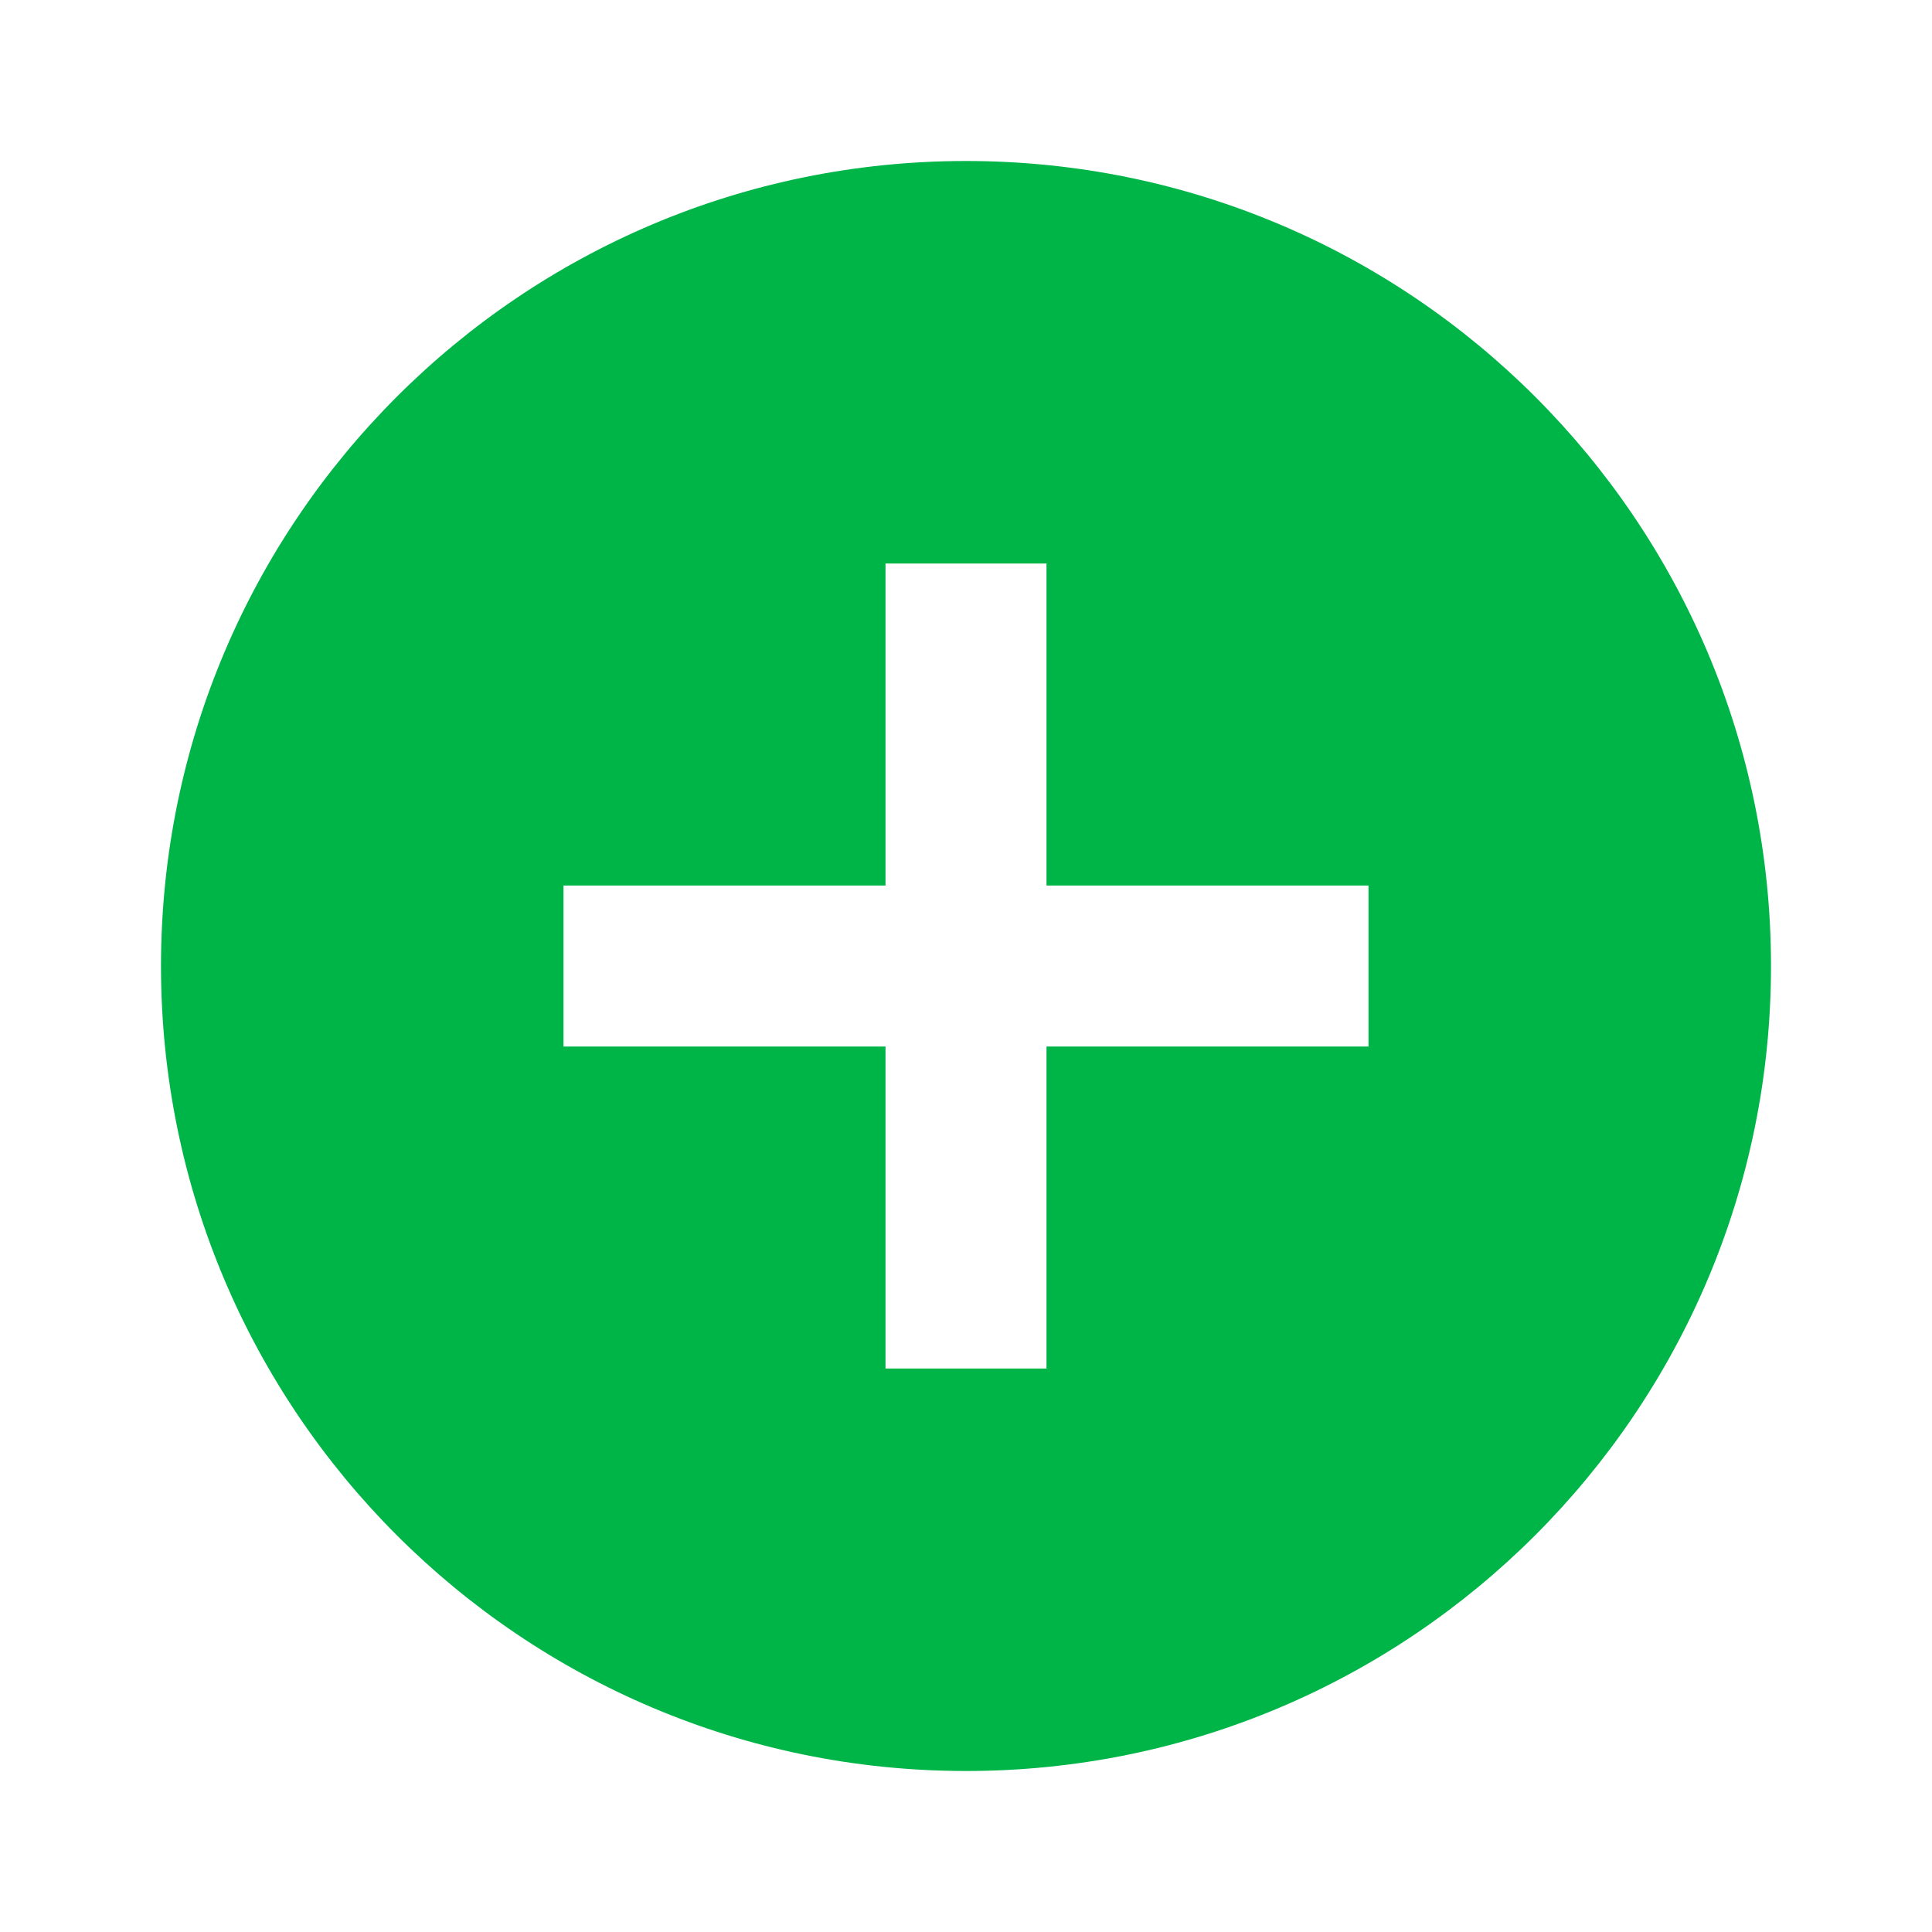
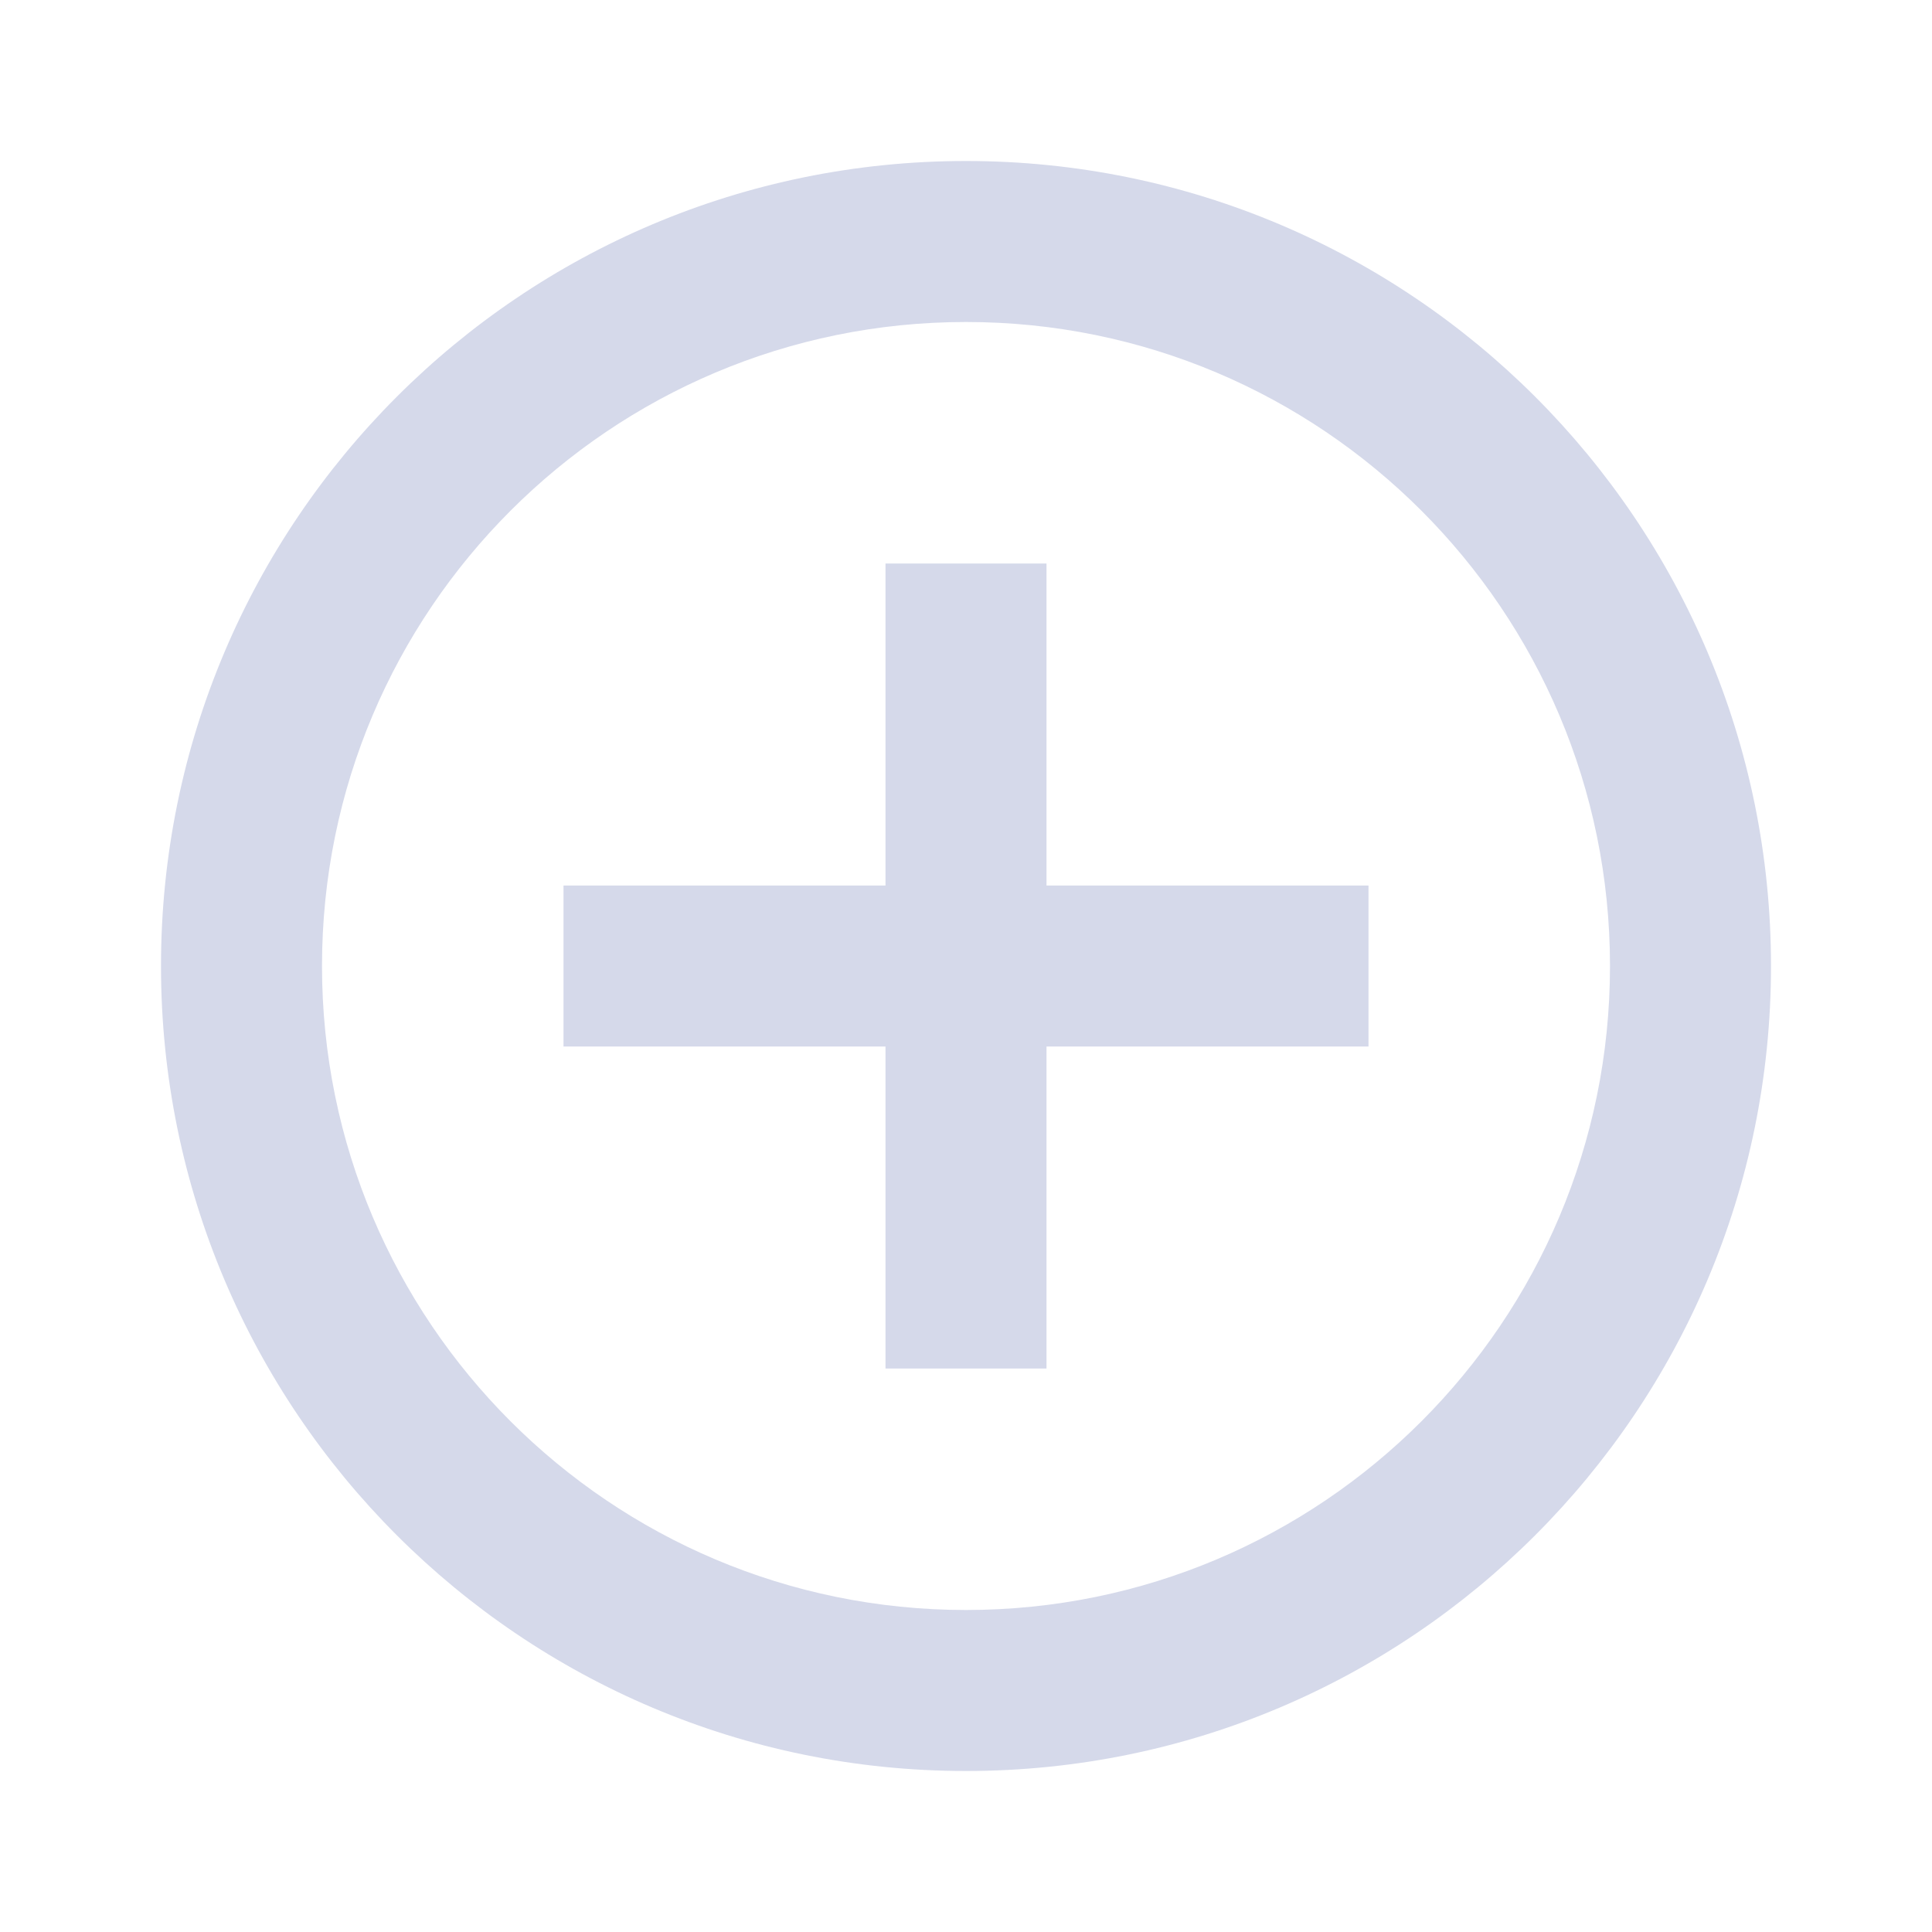
- <svg xmlns="http://www.w3.org/2000/svg" t="1649770248996" class="icon" viewBox="0 0 1024 1024" version="1.1" p-id="26004" width="16" height="16">
+ <svg xmlns="http://www.w3.org/2000/svg" t="1652266088818" class="icon" viewBox="0 0 1024 1024" version="1.1" p-id="25986" width="16" height="16">
  <defs>
-     <style type="text/css">@font-face { font-family: feedback-iconfont; src: url("//at.alicdn.com/t/font_1031158_u69w8yhxdu.woff2?t=1630033759944") format("woff2"), url("//at.alicdn.com/t/font_1031158_u69w8yhxdu.woff?t=1630033759944") format("woff"), url("//at.alicdn.com/t/font_1031158_u69w8yhxdu.ttf?t=1630033759944") format("truetype"); }
- </style>
+     <style type="text/css" />
  </defs>
-   <path d="M512 938.667C276.352 938.667 85.333 747.648 85.333 512S276.352 85.333 512 85.333s426.667 191.019 426.667 426.667-191.019 426.667-426.667 426.667z m-42.667-469.333H298.667v85.333h170.667v170.667h85.333v-170.667h170.667v-85.333h-170.667V298.667h-85.333v170.667z" p-id="26005" fill="#00b548" />
+   <path d="M469.333 469.333V298.667h85.333v170.667h170.667v85.333h-170.667v170.667h-85.333v-170.667H298.667v-85.333h170.667z m42.667 469.333C276.352 938.667 85.333 747.648 85.333 512S276.352 85.333 512 85.333s426.667 191.019 426.667 426.667-191.019 426.667-426.667 426.667z m0-85.333a341.333 341.333 0 1 0 0-682.667 341.333 341.333 0 0 0 0 682.667z" p-id="25987" fill="#d5d9ea" />
</svg>
